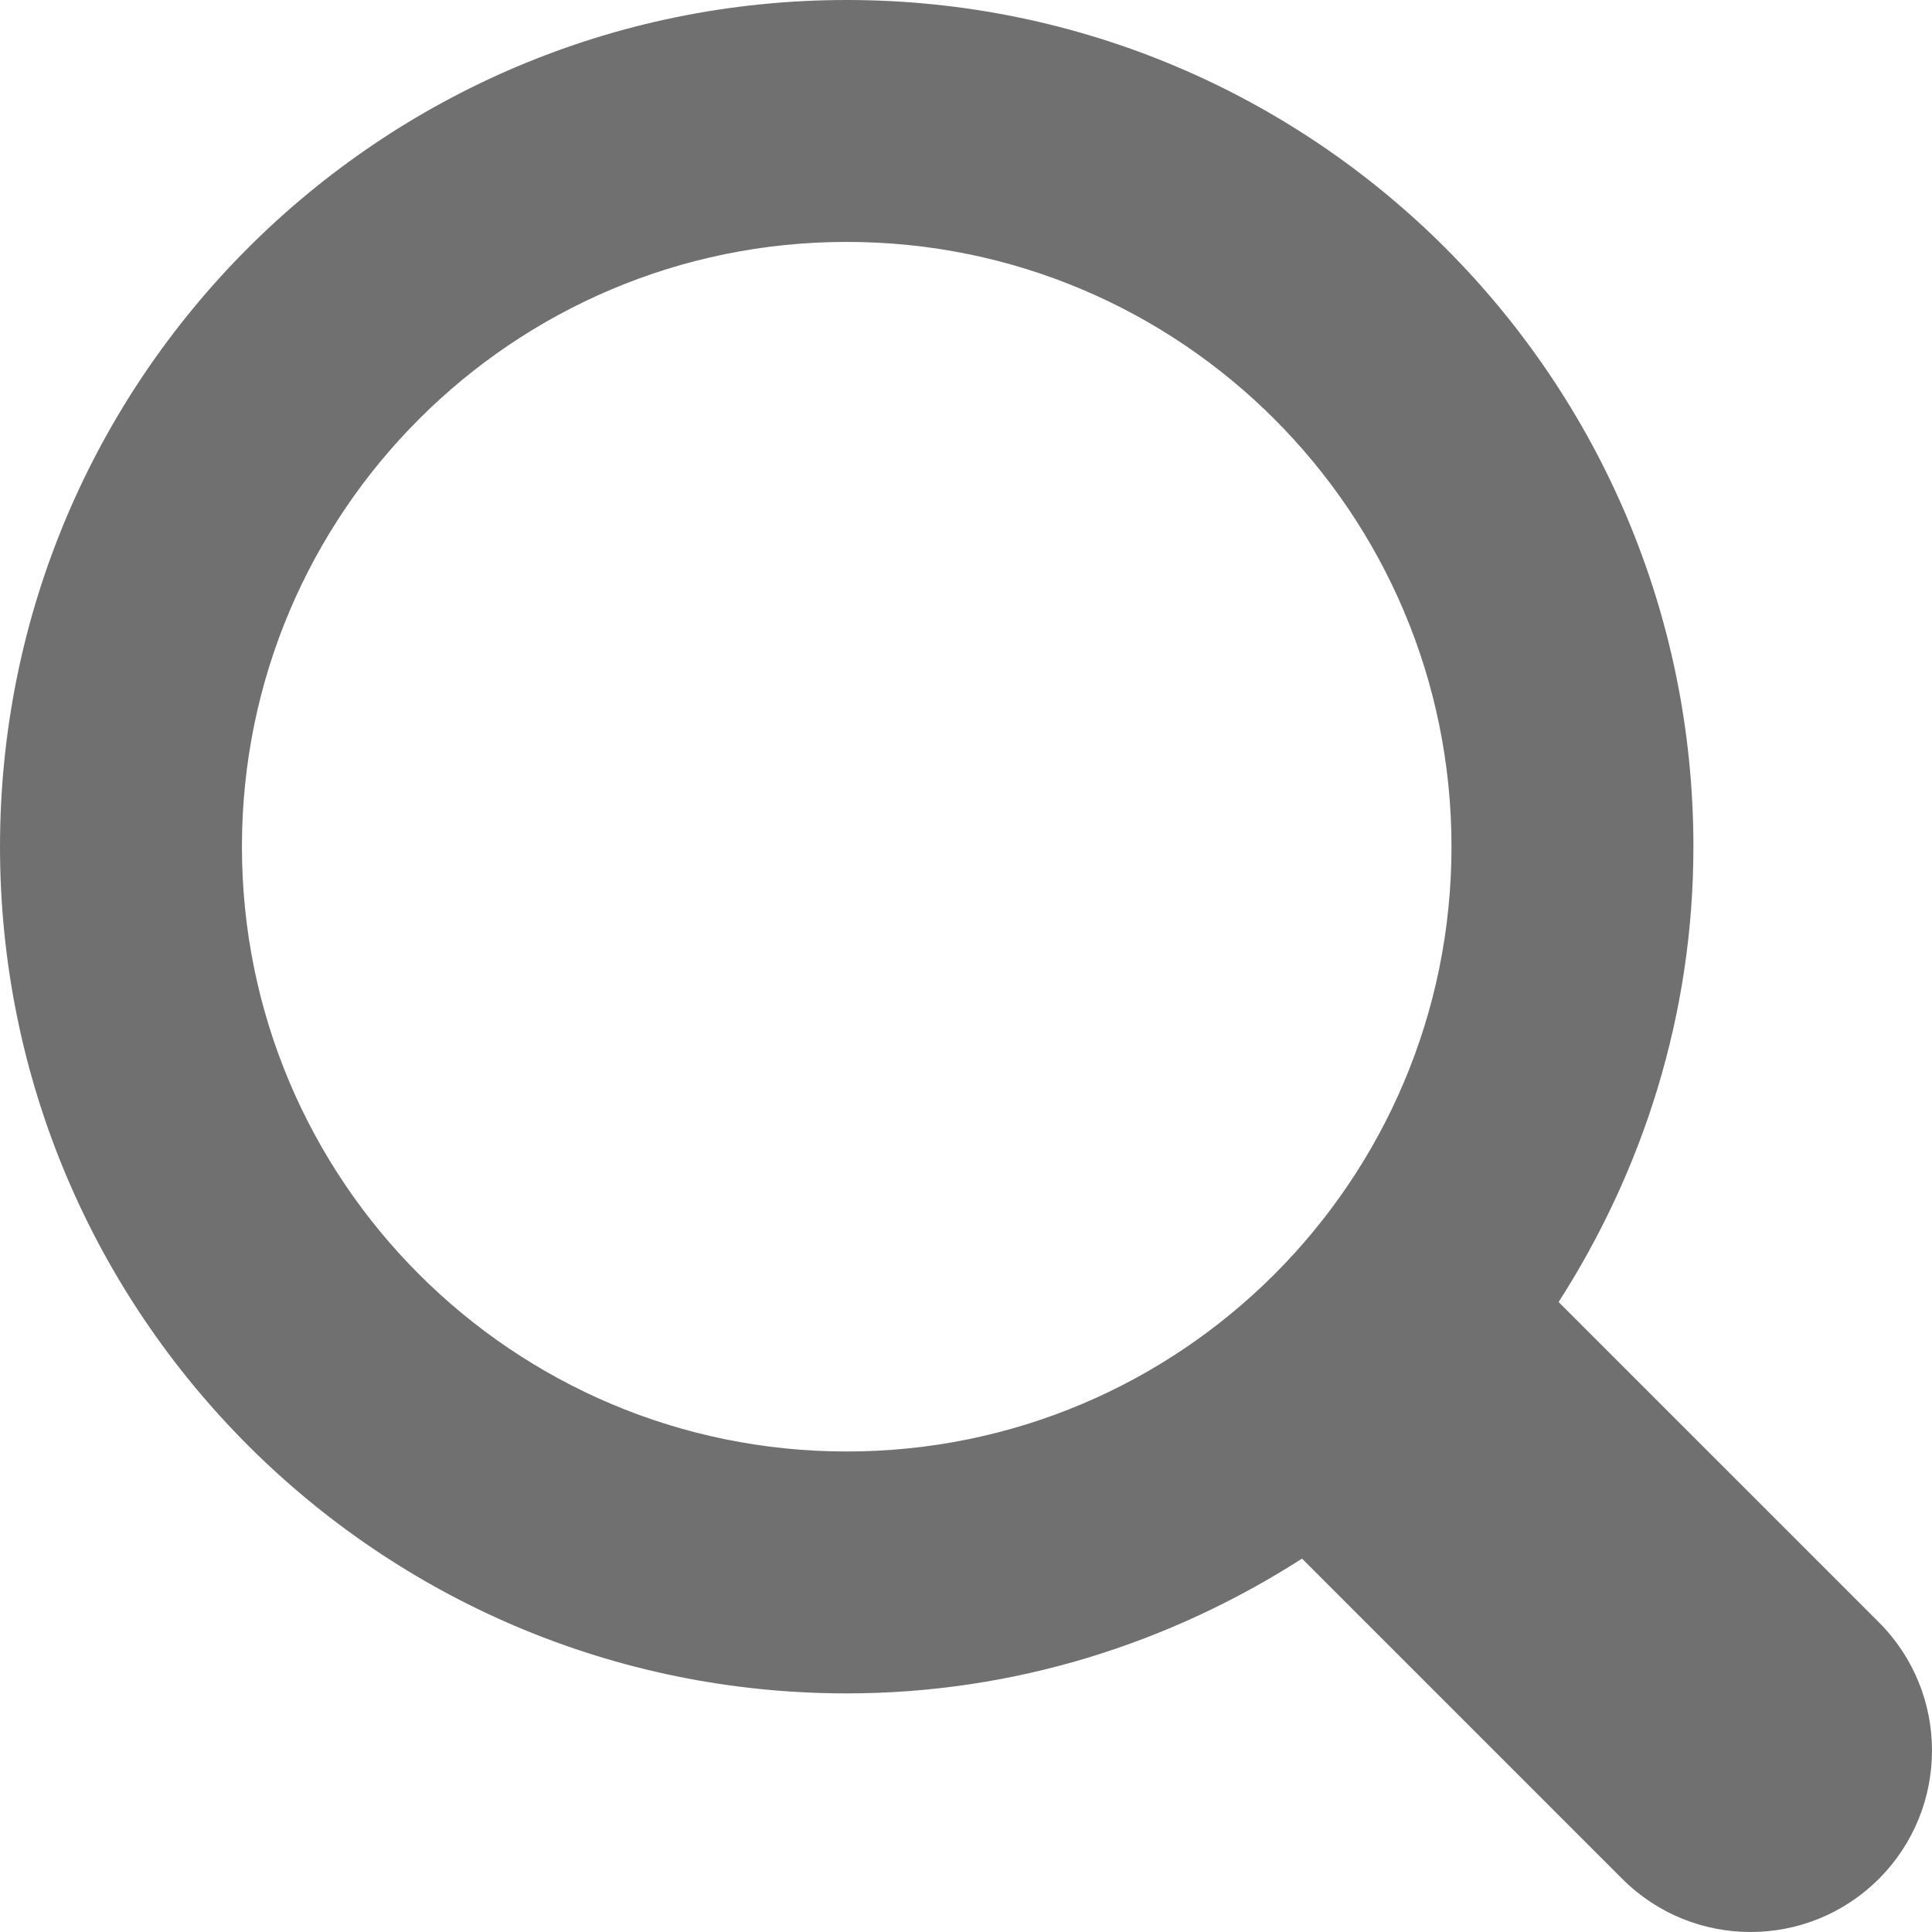
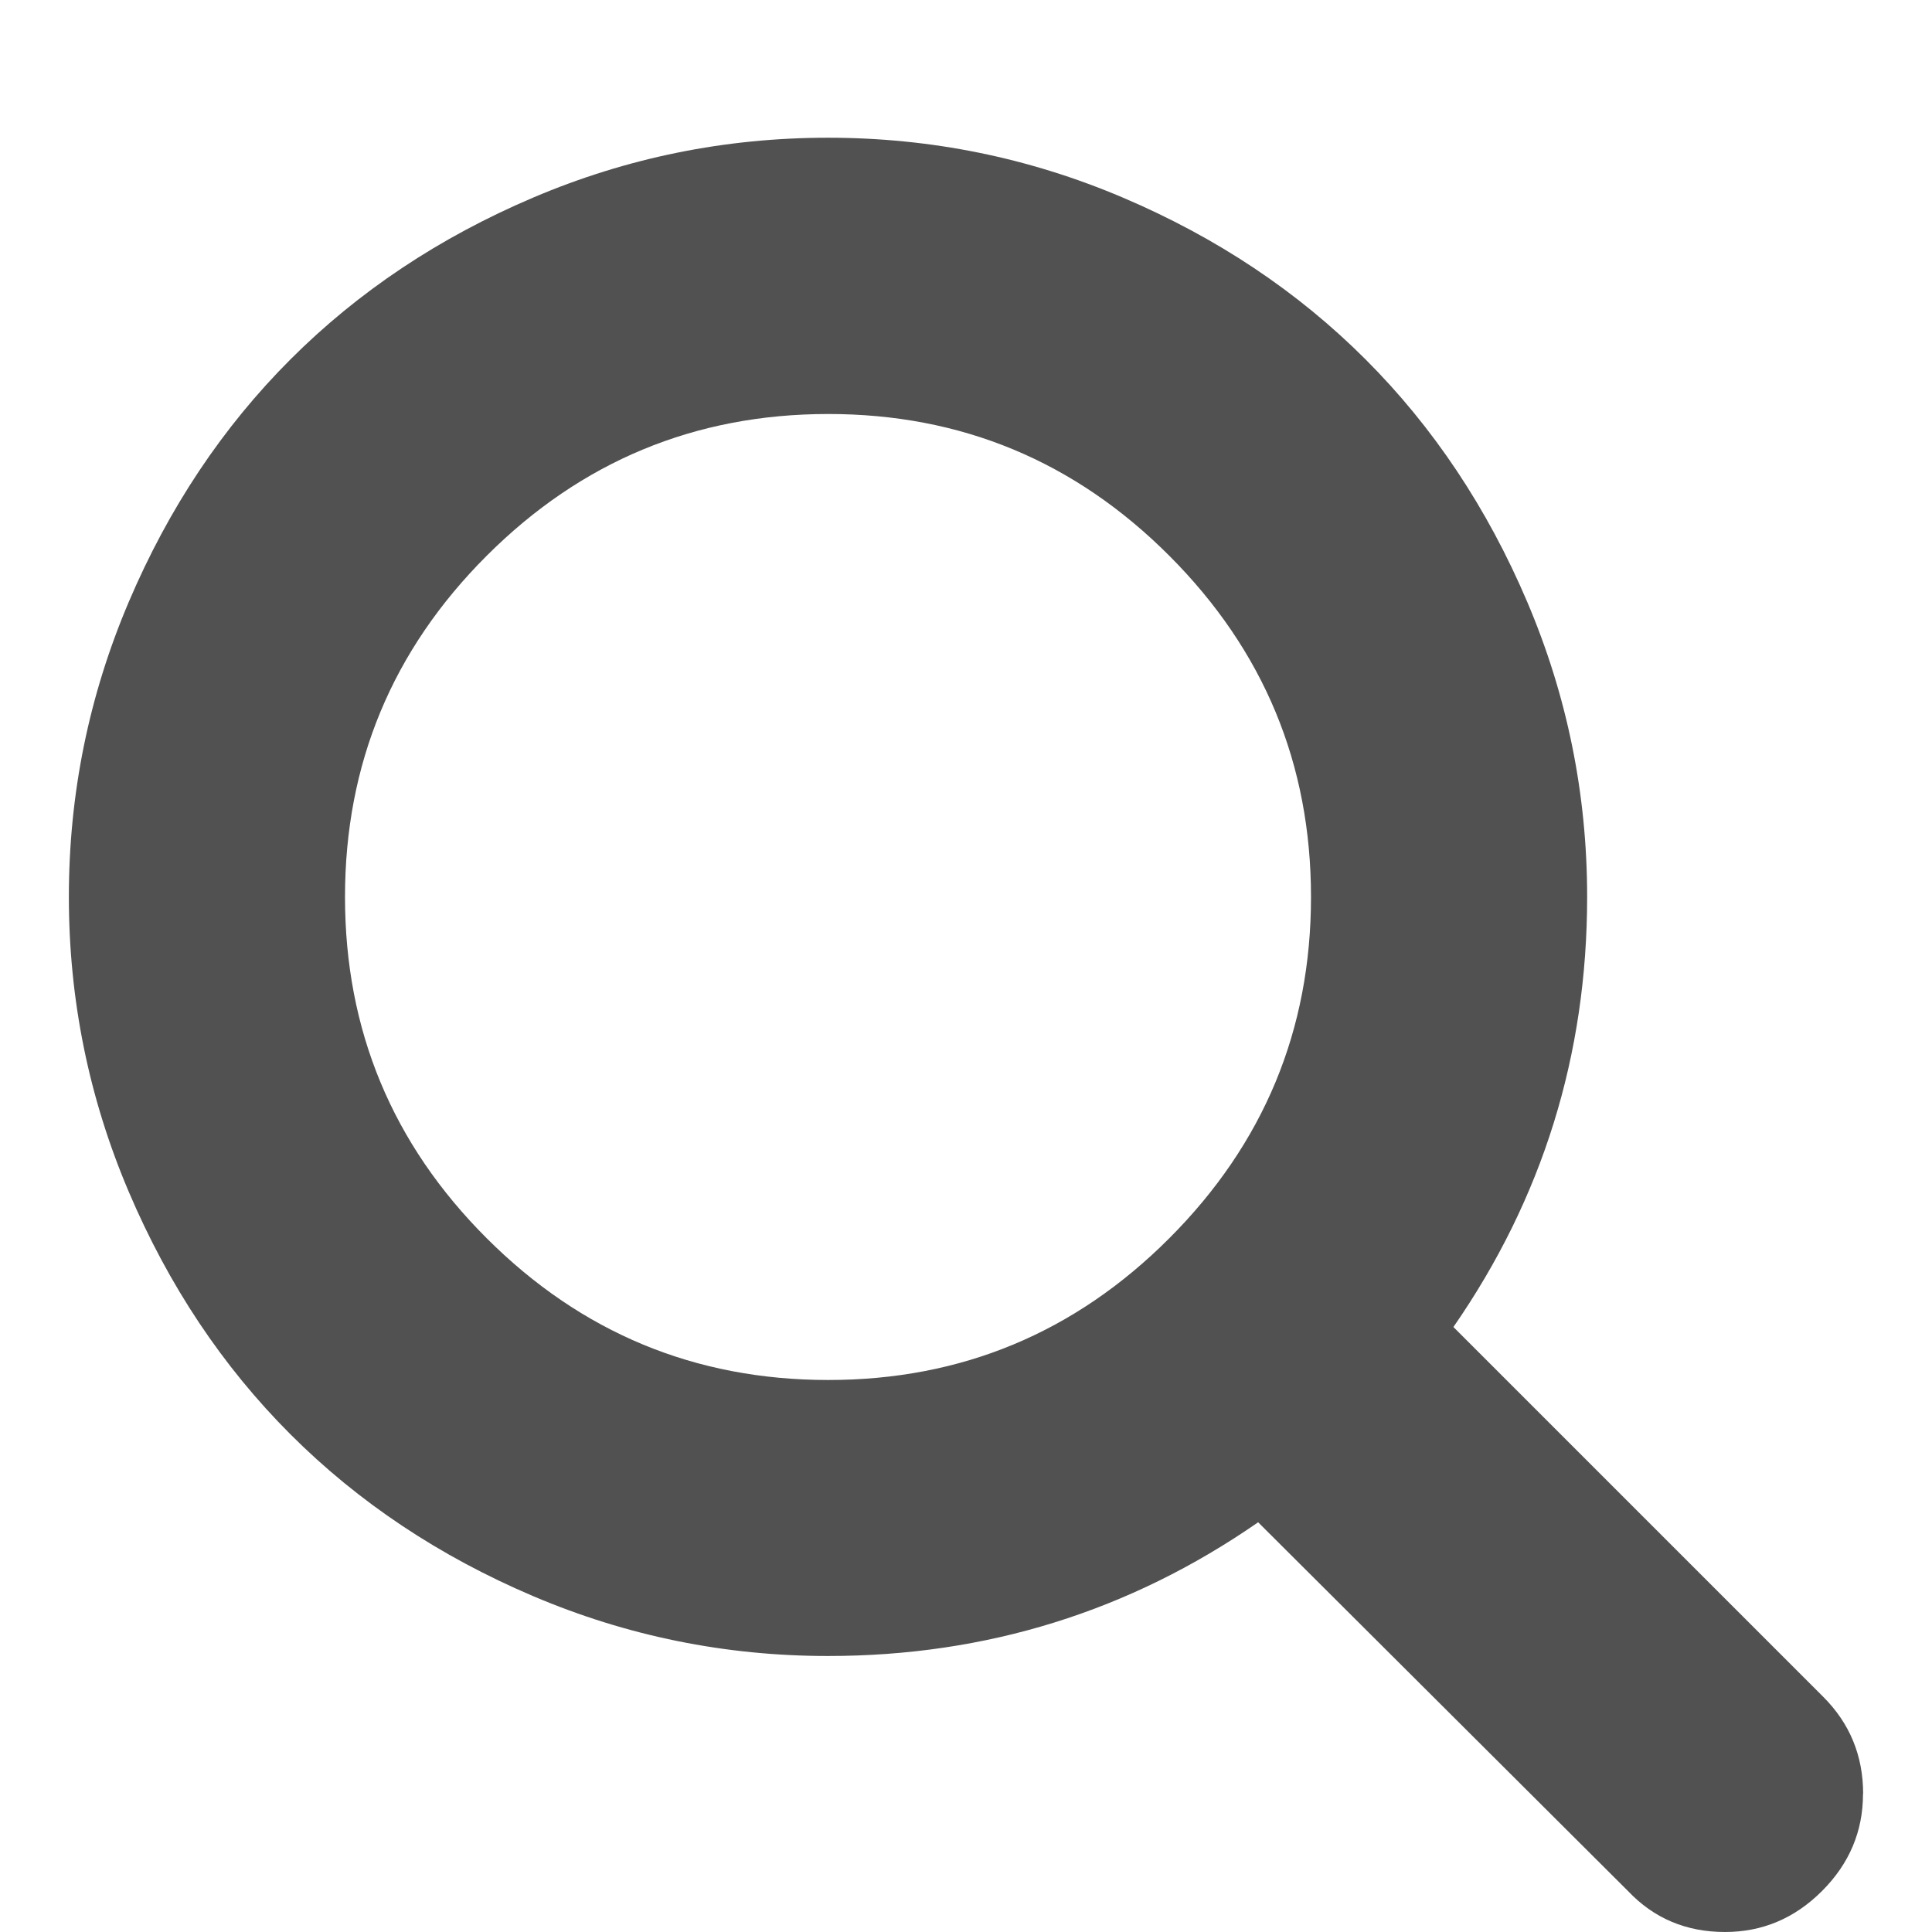
- <svg xmlns="http://www.w3.org/2000/svg" t="1547534787136" class="icon" style="" viewBox="0 0 1024 1024" version="1.1" p-id="14455" width="100" height="100">
+ <svg xmlns="http://www.w3.org/2000/svg" t="1547641976983" class="icon" style="" viewBox="0 0 1024 1024" version="1.1" p-id="1990" width="100" height="100">
  <defs>
    <style type="text/css" />
  </defs>
-   <path d="M995.83 995.833c-37.551 37.556-98.443 37.556-135.998 0L690.1 826.097c-69.779 44.732-152.275 71.438-241.327 71.438C200.929 897.535 0.003 696.615 0.003 448.77 0.003 200.92 200.929-1.4e-05 448.773-1.4e-05c247.856 0 448.77 200.92 448.77 448.77 0 89.047-26.701 171.537-71.44 241.334l169.726 169.725C1033.386 897.385 1033.386 958.277 995.83 995.833L995.83 995.833zM448.773 128.218C271.748 128.218 128.231 271.735 128.231 448.77c0 177.031 143.511 320.548 320.542 320.548 177.037 0 320.548-143.516 320.548-320.548C769.321 271.735 625.81 128.218 448.773 128.218L448.773 128.218zM448.773 128.218" p-id="14456" fill="#707070" />
+   <path d="M694.857 475.429q0-105.691-75.118-180.882t-180.882-75.118-180.882 75.118-75.118 180.882 75.118 180.882 180.882 75.118 180.882-75.118 75.118-180.882zM987.429 950.857q0 29.696-21.723 51.419t-51.419 21.723q-30.866 0-51.419-21.723l-196.023-195.438q-102.254 70.875-227.986 70.875-81.701 0-156.306-31.744t-128.585-85.723-85.723-128.585-31.744-156.306 31.744-156.306 85.723-128.585 128.585-85.723 156.306-31.744 156.306 31.744 128.585 85.723 85.723 128.585 31.744 156.306q0 125.733-70.875 227.986l196.023 196.023q21.138 21.138 21.138 51.419z" p-id="1991" fill="#515151" />
</svg>
